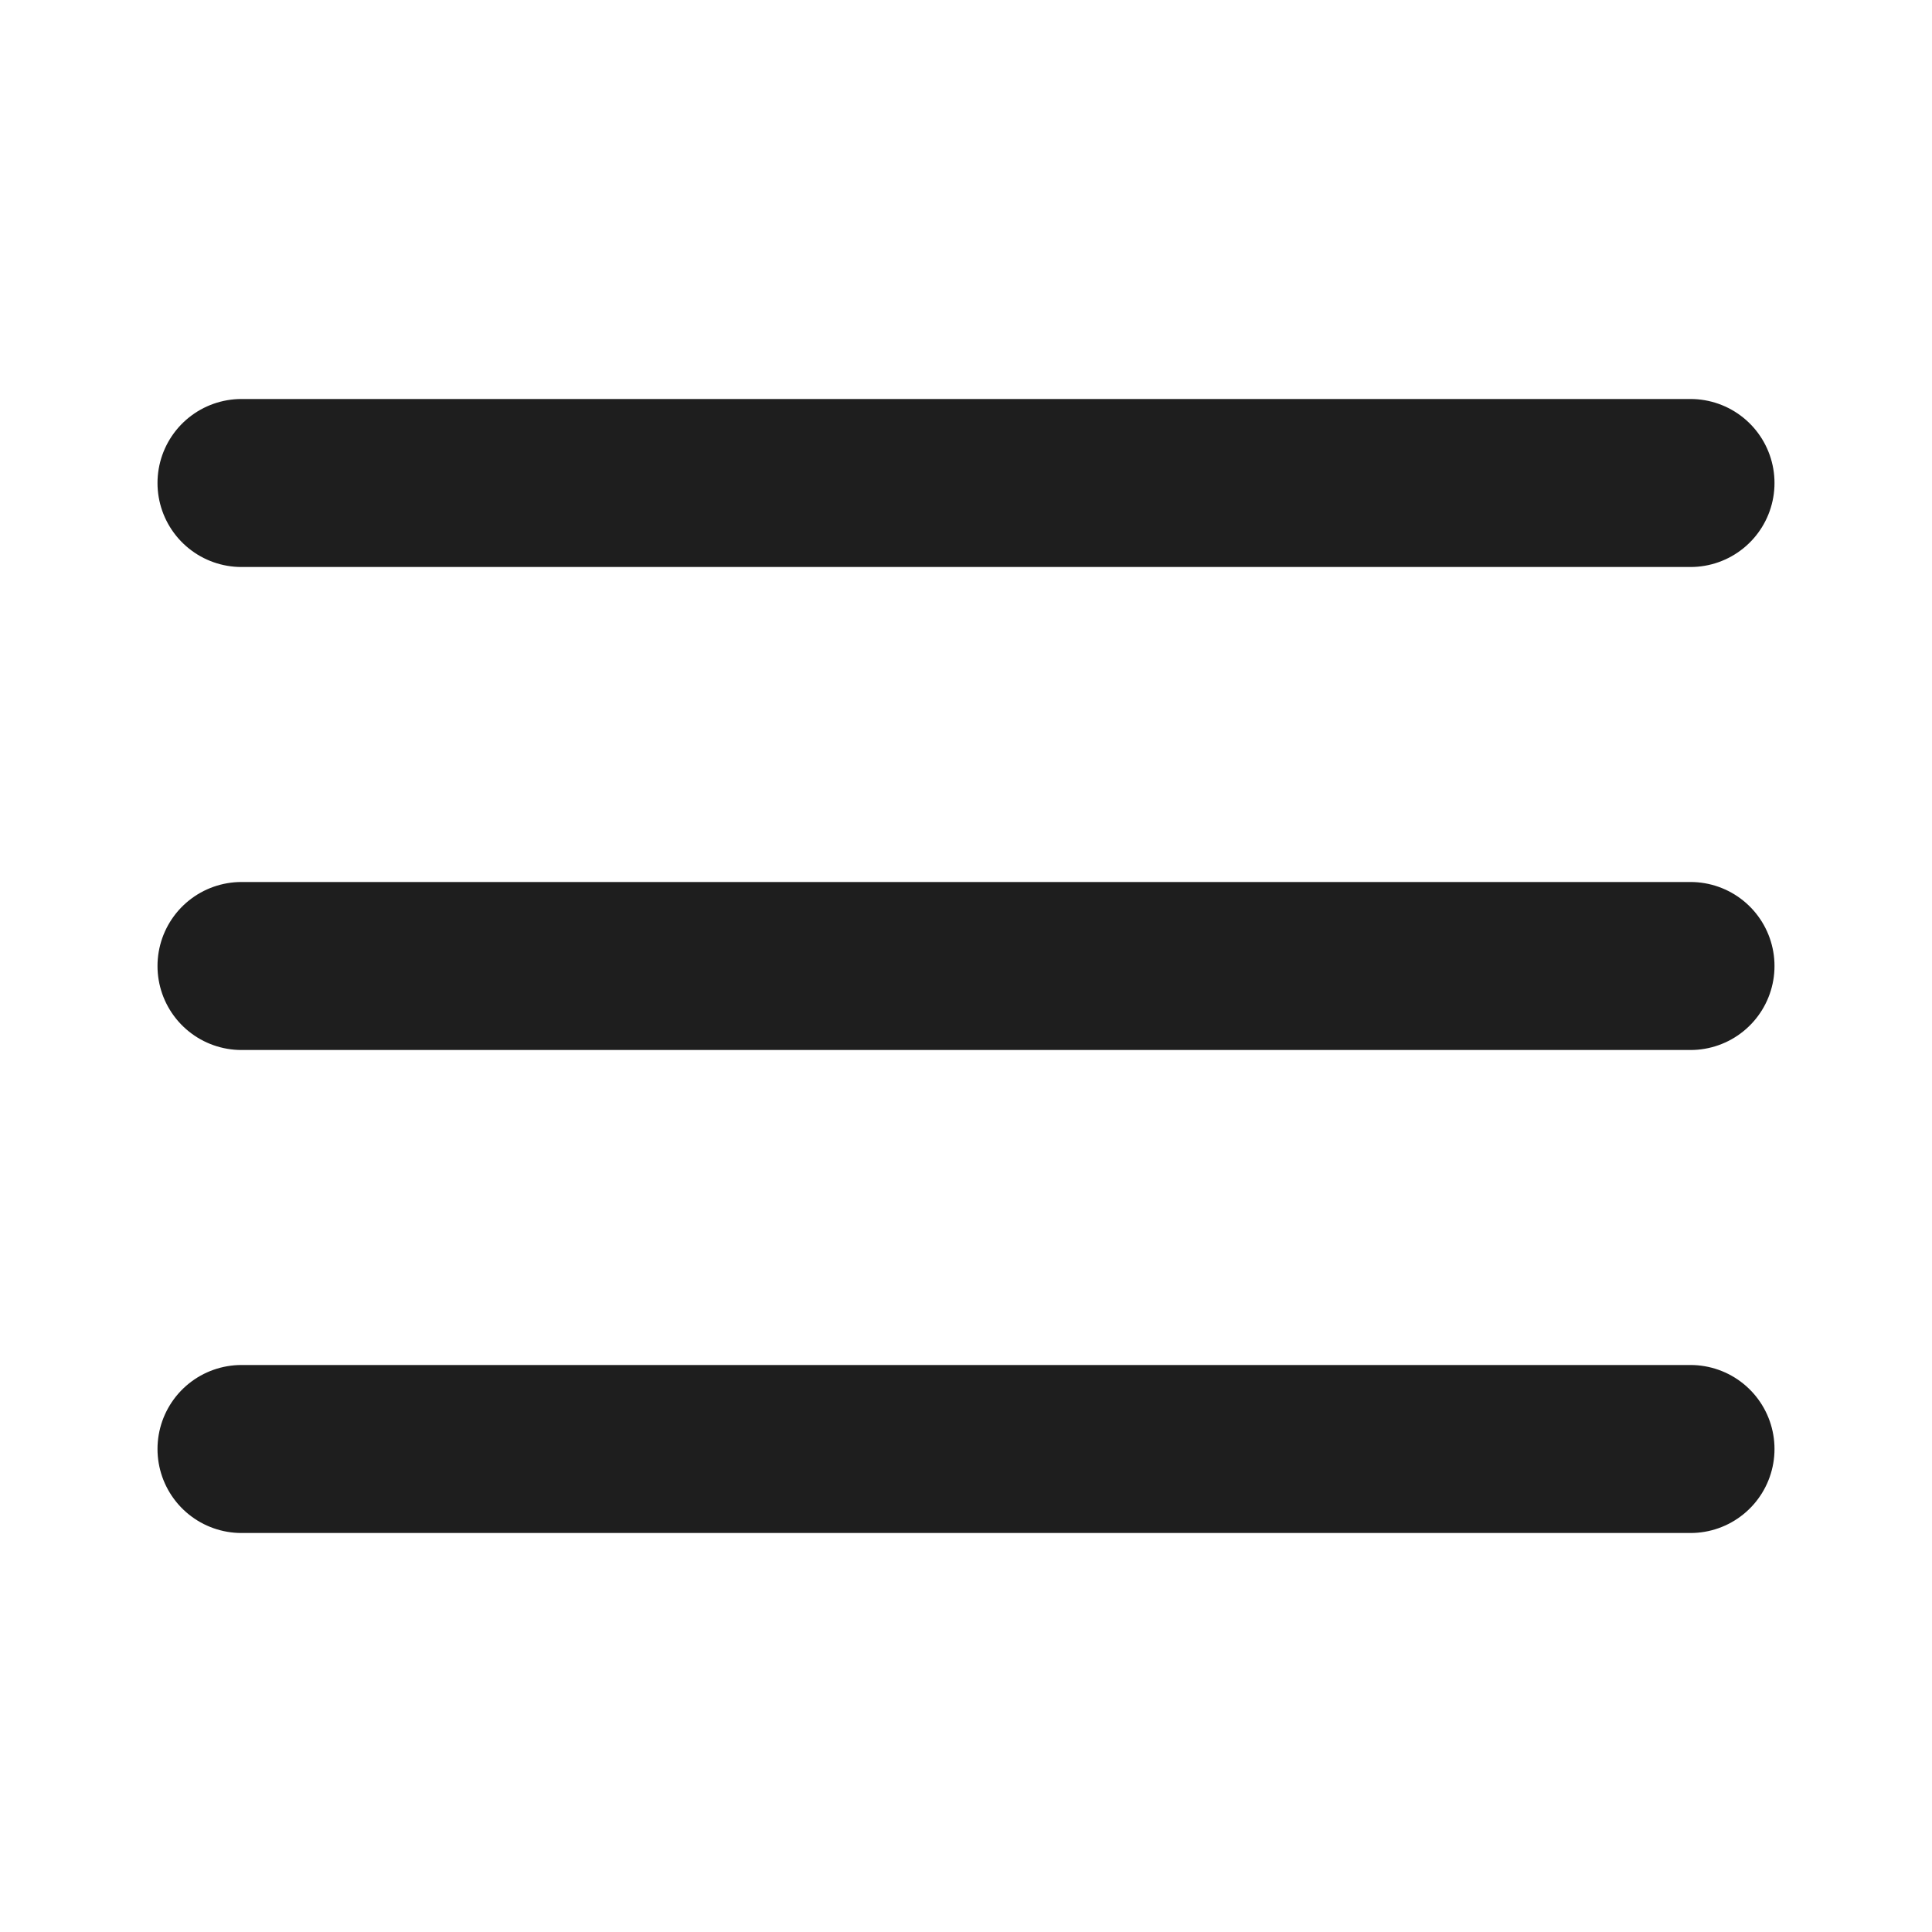
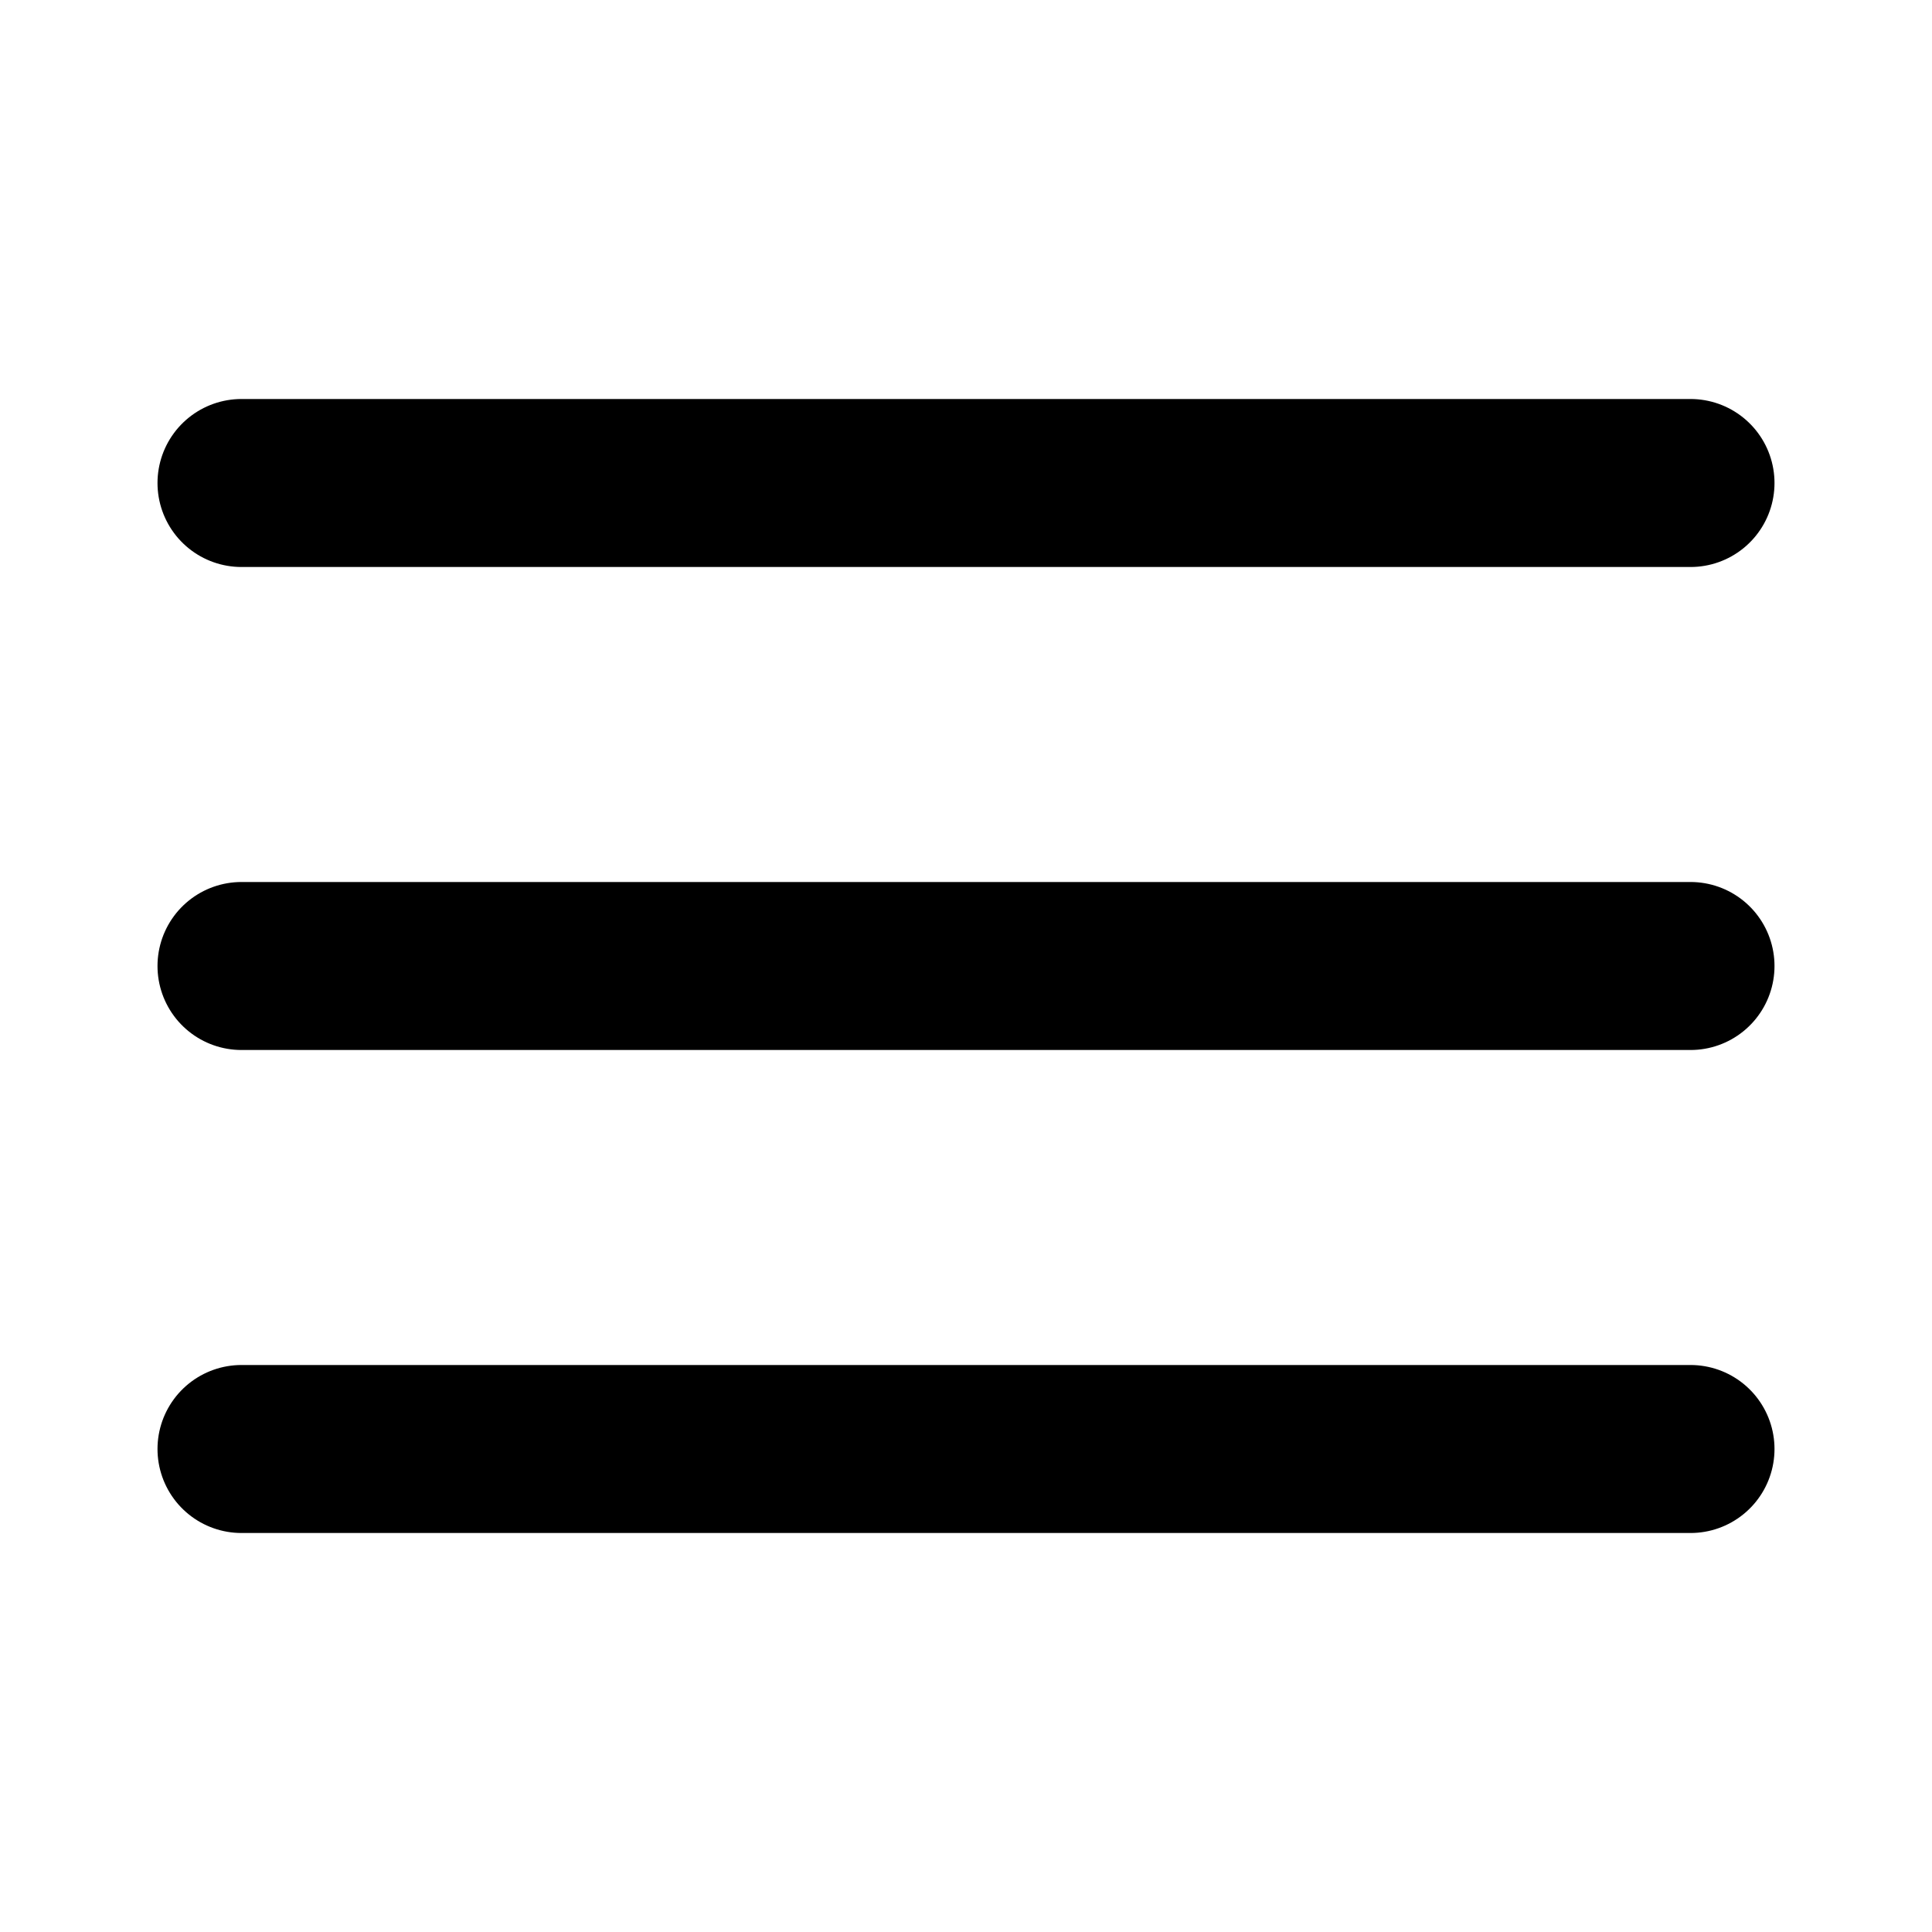
<svg xmlns="http://www.w3.org/2000/svg" width="46" height="46" viewBox="0 0 46 46" fill="none">
-   <path d="M5.75 23H40.25M5.75 11.5H40.25M5.75 34.5H40.25" stroke="#1E1E1E" stroke-width="4" stroke-linecap="round" stroke-linejoin="round" />
+   <path d="M5.75 23H40.25M5.75 11.5H40.25M5.75 34.5H40.25" stroke="currentColor" stroke-width="4" stroke-linecap="round" stroke-linejoin="round" />
</svg>
